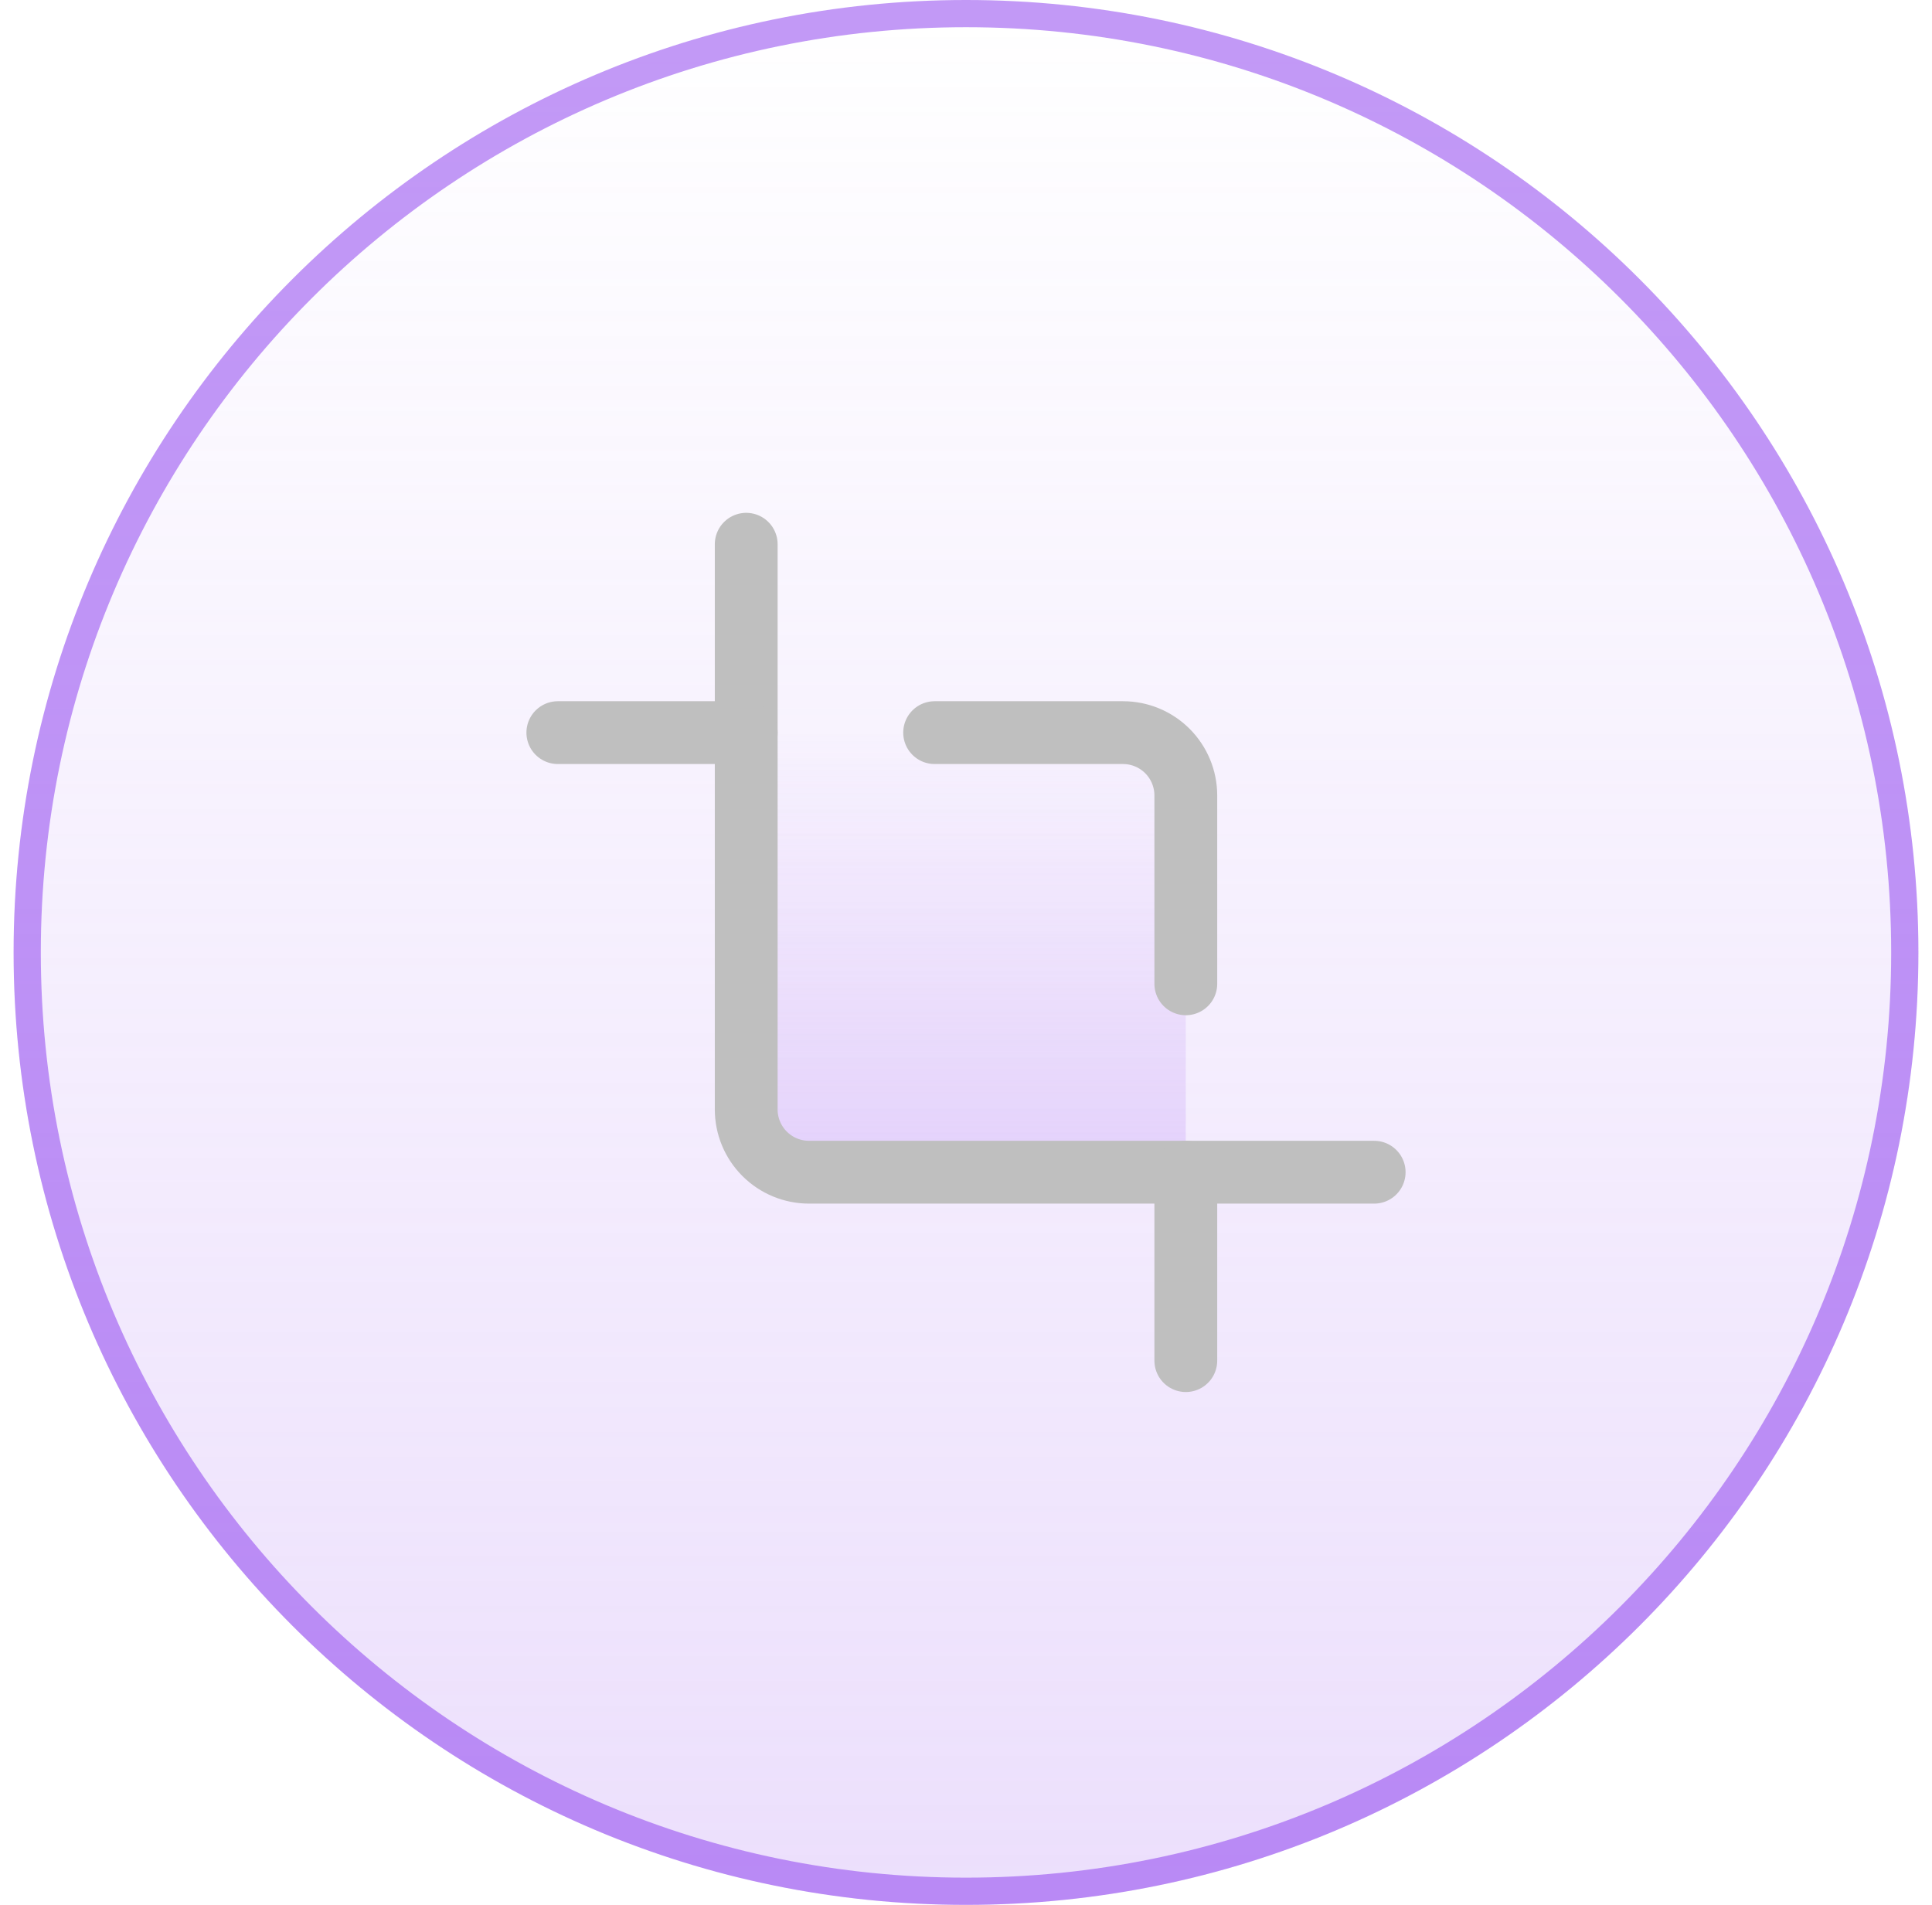
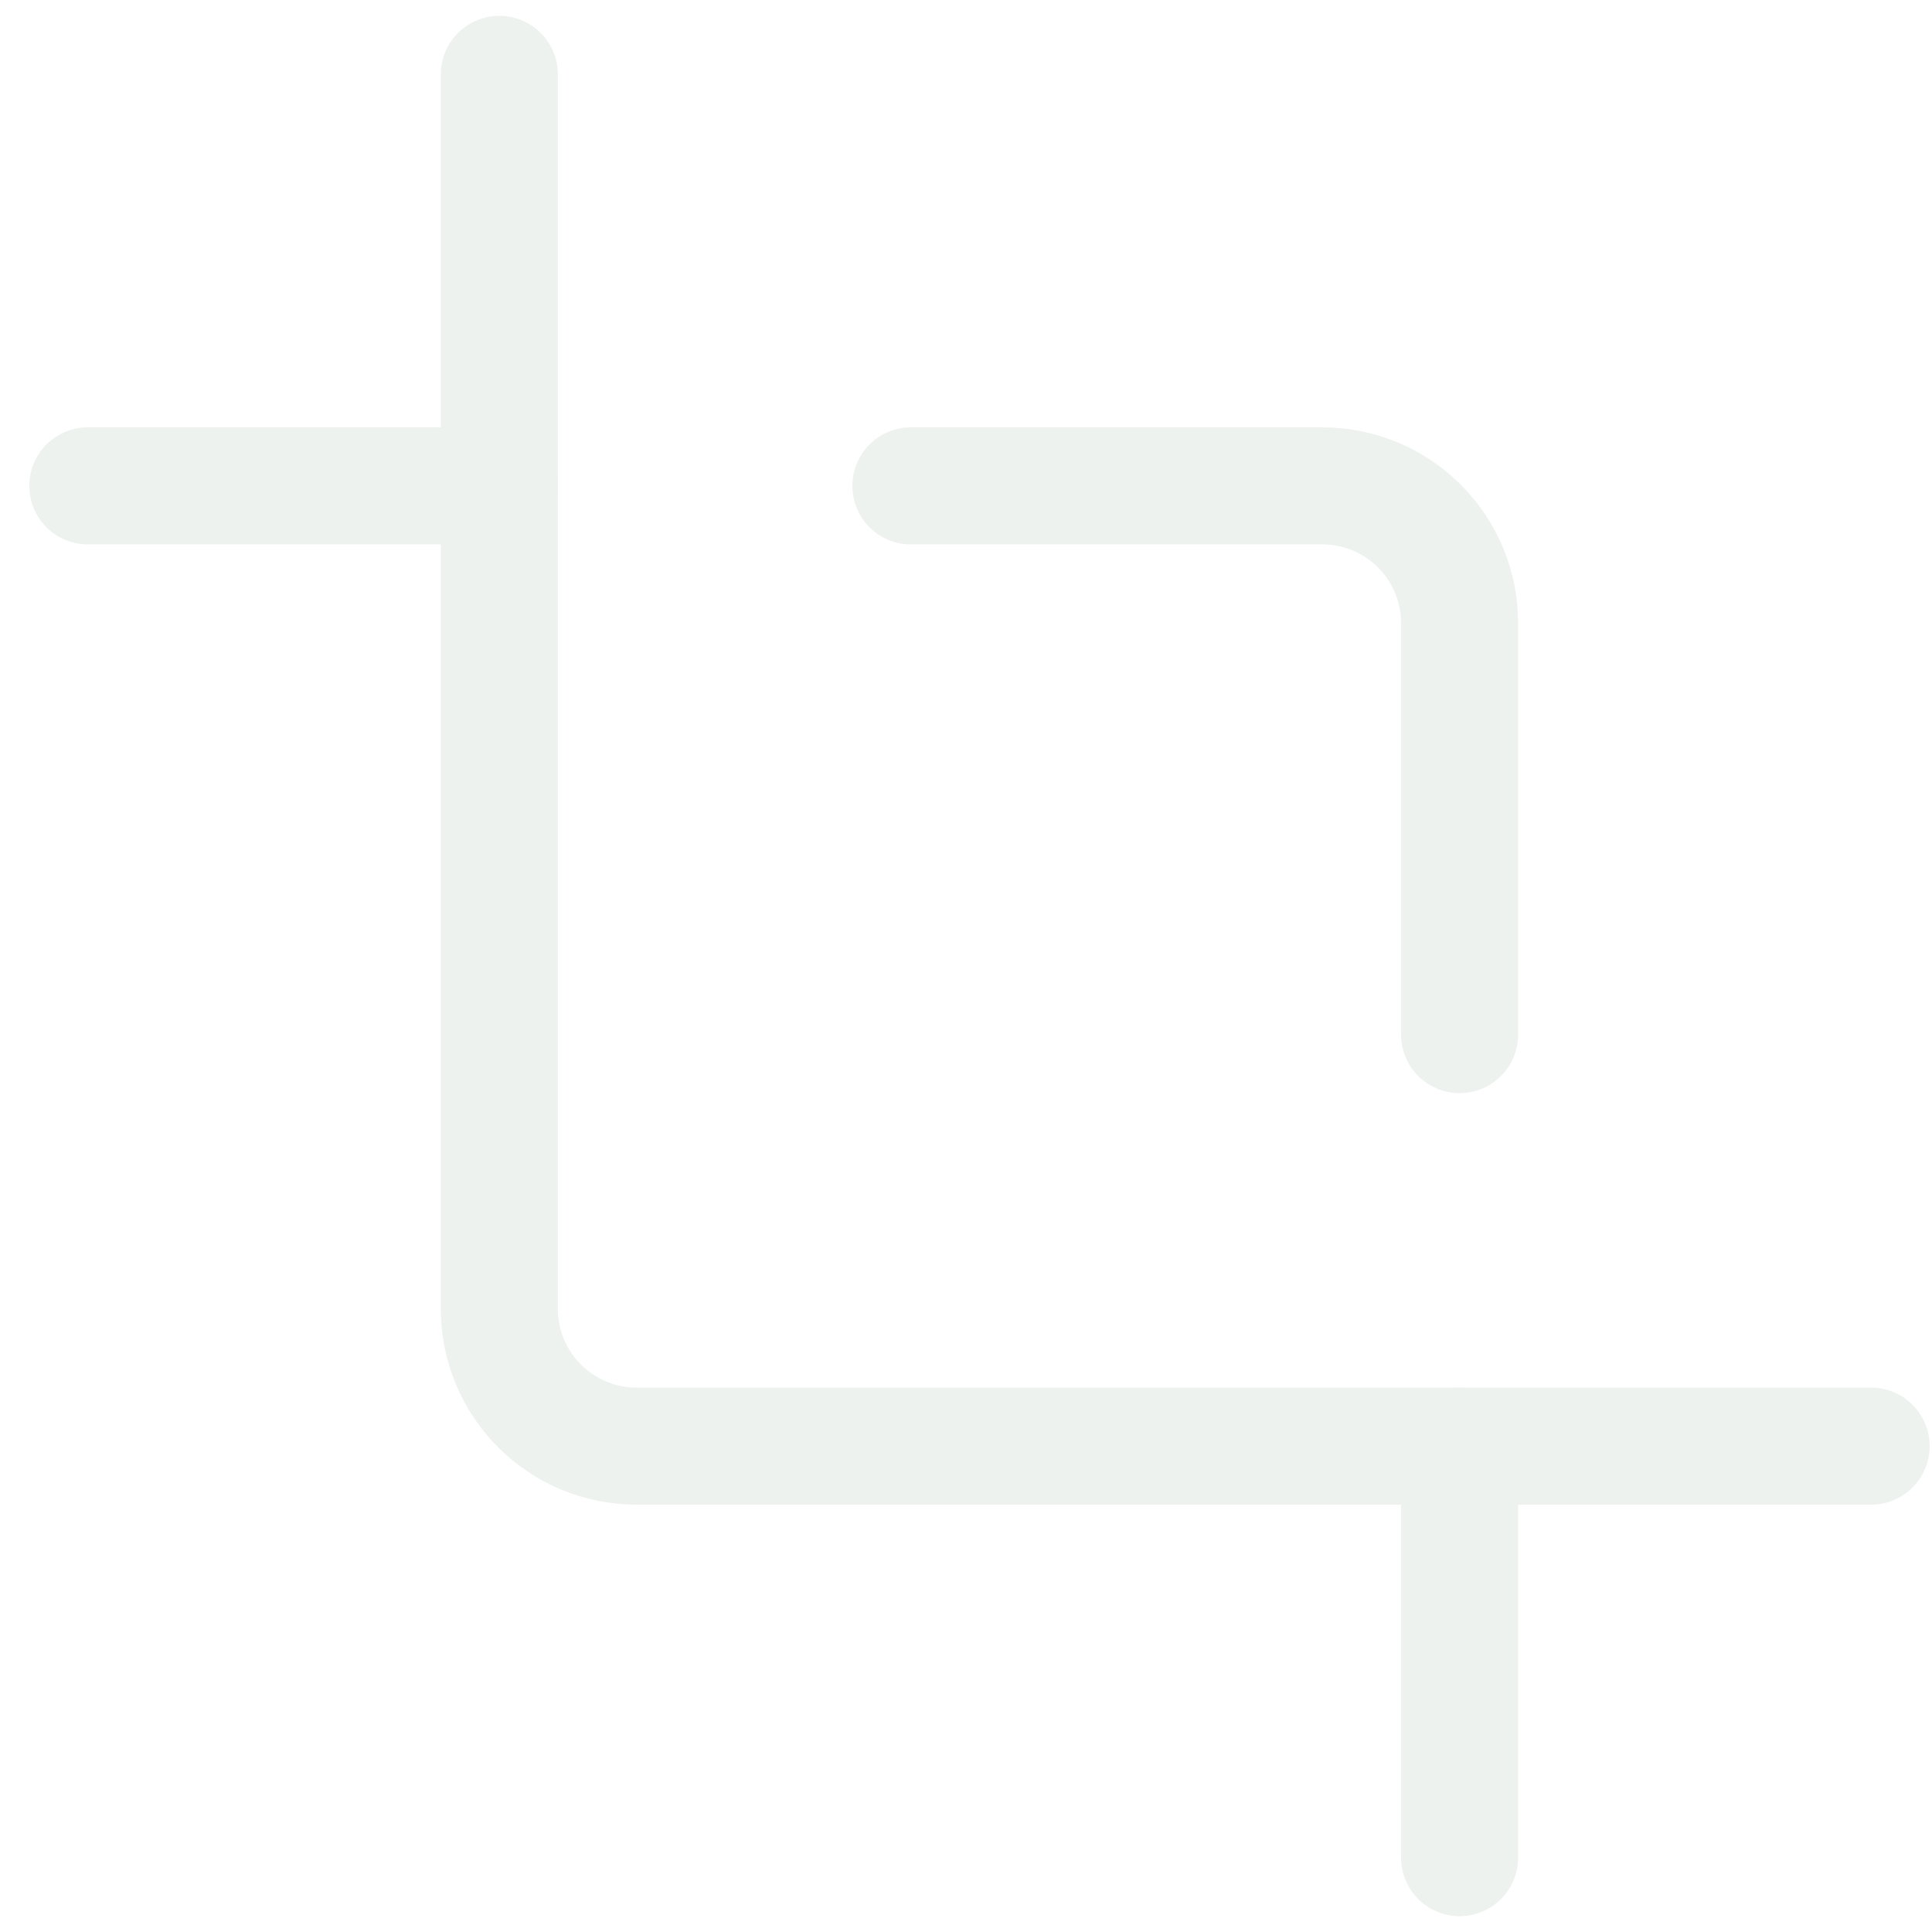
- <svg xmlns="http://www.w3.org/2000/svg" width="71" height="70" viewBox="0 0 71 70" fill="none">
-   <rect x="0.5" width="70" height="70.001" rx="35" fill="url(#paint0_linear_222_383)" />
-   <rect x="1" y="0.5" width="69" height="69.001" rx="34.5" stroke="#8635EE" stroke-opacity="0.5" />
-   <path d="M27.422 26.923H41.268C42.543 26.923 43.576 27.956 43.576 29.231V43.077H29.73C28.455 43.077 27.422 42.044 27.422 40.769V26.923Z" fill="url(#paint1_linear_222_383)" />
-   <path d="M34.347 26.923H41.27C41.882 26.923 42.469 27.166 42.902 27.599C43.334 28.032 43.578 28.619 43.578 29.231V36.154" stroke="#BFBFBF" stroke-width="2.308" stroke-linecap="round" stroke-linejoin="round" />
-   <path d="M27.423 20V40.77C27.423 41.382 27.666 41.969 28.099 42.401C28.532 42.834 29.119 43.077 29.731 43.077H50.5" stroke="#BFBFBF" stroke-width="2.308" stroke-linecap="round" stroke-linejoin="round" />
-   <path d="M27.423 26.923H20.5" stroke="#BFBFBF" stroke-width="2.308" stroke-linecap="round" stroke-linejoin="round" />
-   <path d="M43.578 43.078V50.001" stroke="#BFBFBF" stroke-width="2.308" stroke-linecap="round" stroke-linejoin="round" />
-   <defs>
-     <linearGradient id="paint0_linear_222_383" x1="35.5" y1="0" x2="35.5" y2="70.001" gradientUnits="userSpaceOnUse">
-       <stop stop-color="#BF94F6" stop-opacity="0" />
-       <stop offset="1" stop-color="#BF94F6" stop-opacity="0.3" />
-     </linearGradient>
-     <linearGradient id="paint1_linear_222_383" x1="35.499" y1="26.923" x2="35.499" y2="43.077" gradientUnits="userSpaceOnUse">
-       <stop stop-color="#BF94F6" stop-opacity="0" />
-       <stop offset="1" stop-color="#BF94F6" stop-opacity="0.3" />
-     </linearGradient>
-   </defs>
+ <svg xmlns="http://www.w3.org/2000/svg" width="33" height="33" viewBox="0 0 33 33" fill="none">
+   <path d="M15.559 8.299H22.588C23.209 8.299 23.805 8.546 24.245 8.986C24.684 9.425 24.931 10.021 24.931 10.642V17.672" stroke="#EDF2EF" stroke-width="2" stroke-linecap="round" stroke-linejoin="round" />
+   <path d="M8.529 1.27V22.358C8.529 22.979 8.776 23.575 9.216 24.015C9.655 24.454 10.251 24.701 10.872 24.701H31.96" stroke="#EDF2EF" stroke-width="2" stroke-linecap="round" stroke-linejoin="round" />
+   <path d="M8.529 8.299H1.5" stroke="#EDF2EF" stroke-width="2" stroke-linecap="round" stroke-linejoin="round" />
+   <path d="M24.931 24.701V31.73" stroke="#EDF2EF" stroke-width="2" stroke-linecap="round" stroke-linejoin="round" />
</svg>
